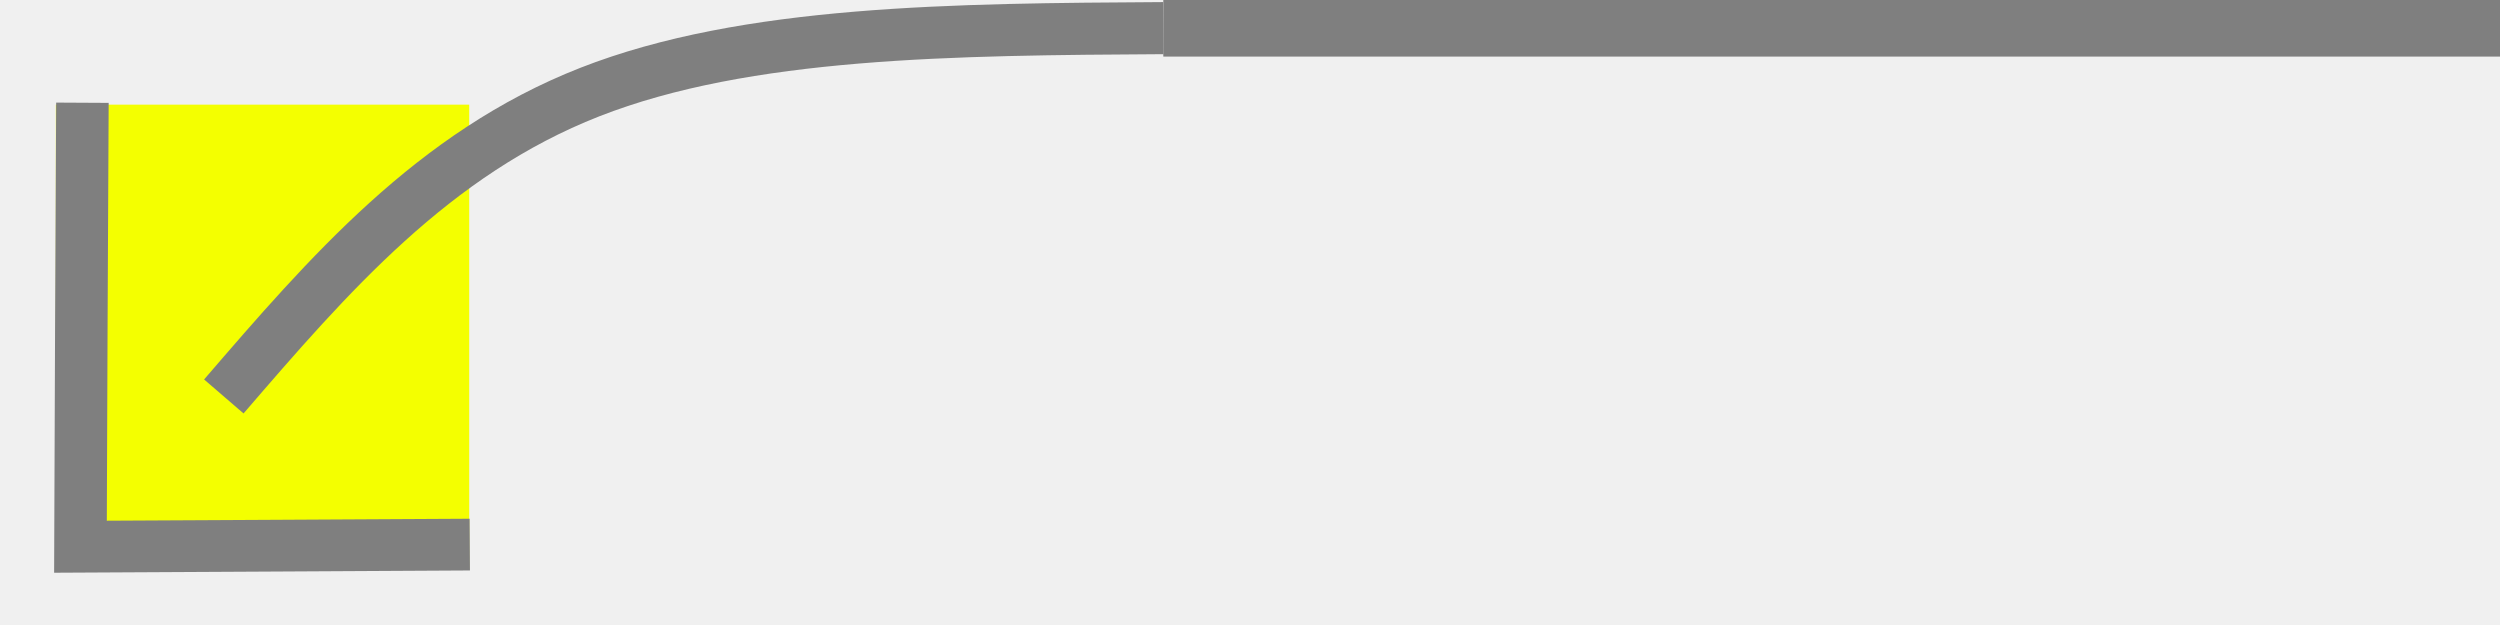
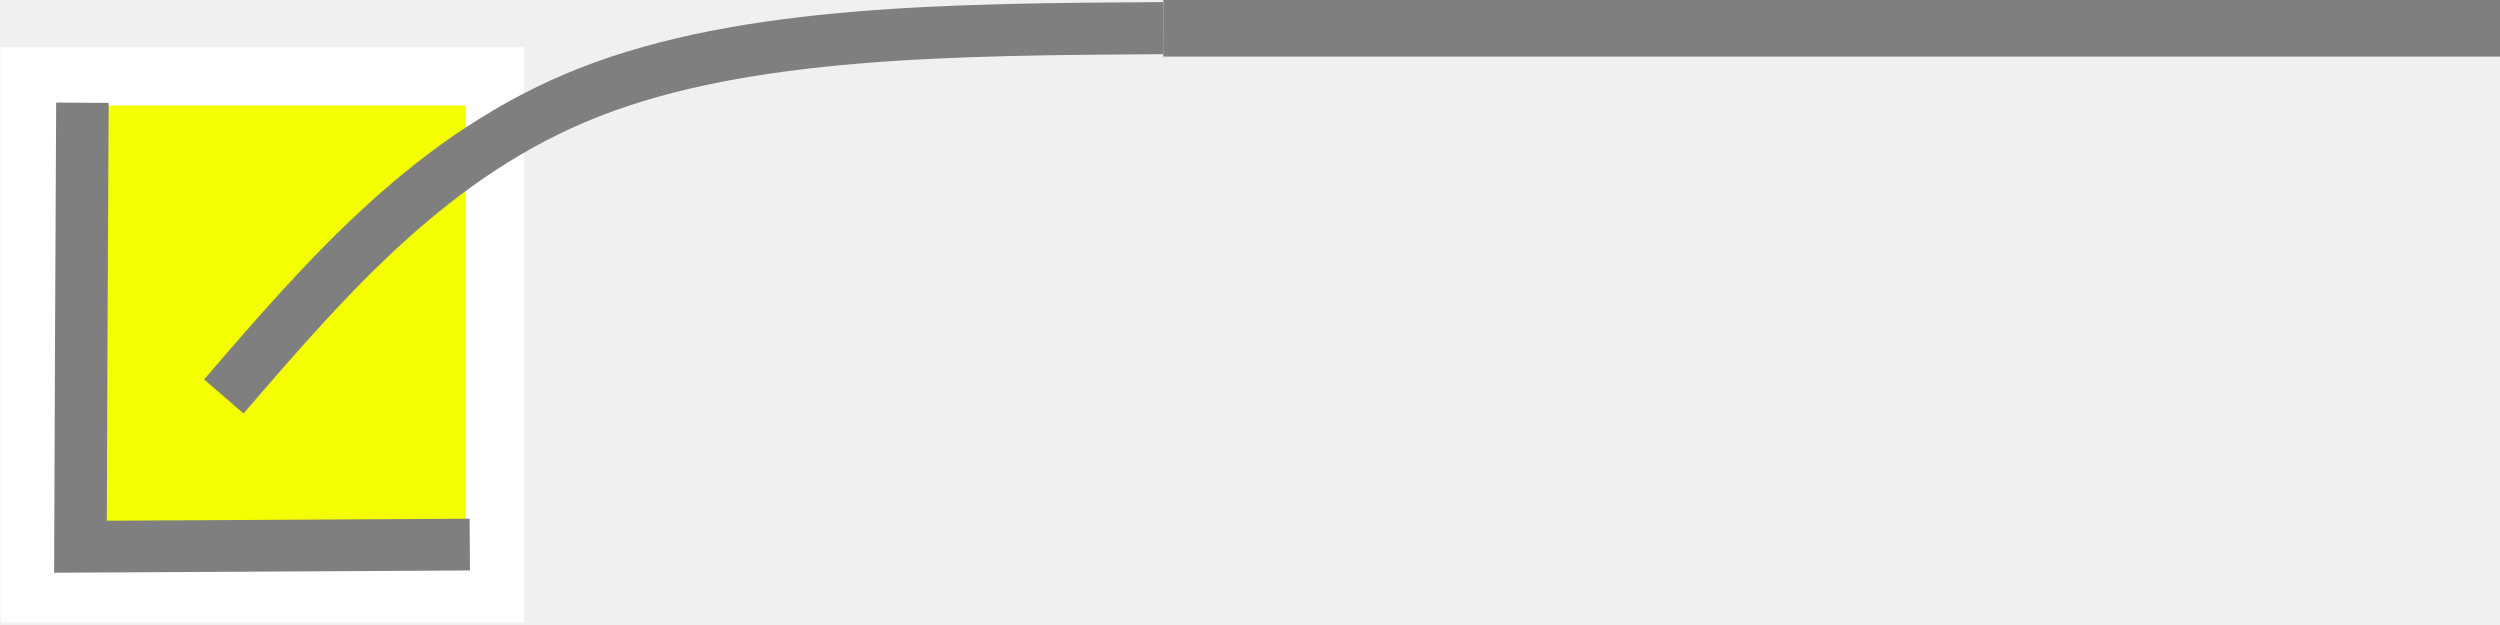
<svg xmlns="http://www.w3.org/2000/svg" xmlns:ns1="http://www.openswatchbook.org/uri/2009/osb" xmlns:xlink="http://www.w3.org/1999/xlink" version="1.1" id="svg851" xml:space="preserve" width="48" height="12" viewBox="0 0 48 12">
  <defs id="defs855">
    <linearGradient id="linearGradient921" ns1:paint="solid">
      <stop style="stop-color:#7f7f7f;stop-opacity:1;" offset="0" id="stop919" />
    </linearGradient>
    <linearGradient id="linearGradient915" ns1:paint="solid">
      <stop style="stop-color:#7f7f7f;stop-opacity:1;" offset="0" id="stop913" />
    </linearGradient>
    <linearGradient xlink:href="#linearGradient915" id="linearGradient917" x1="12.031" y1="4.894" x2="18.018" y2="4.894" gradientUnits="userSpaceOnUse" />
    <linearGradient xlink:href="#linearGradient921" id="linearGradient923" x1="0.059" y1="0.387" x2="36.047" y2="0.387" gradientUnits="userSpaceOnUse" />
  </defs>
  <g id="g859" transform="scale(1.333333)">
    <g id="g863" transform="matrix(0.5368631,0,0,-1,16.71994,0.7923664)" style="stroke-width:0.819;stroke-miterlimit:4;stroke-dasharray:none;stroke:url(#linearGradient923)">
      <path d="M 0.059,0.387 H 36.047" style="fill:none;stroke:url(#linearGradient923);stroke-width:0.819;stroke-linecap:butt;stroke-linejoin:miter;stroke-miterlimit:4;stroke-dasharray:none;stroke-opacity:1" id="path865" />
    </g>
-     <path d="M 0.804,1.507 H 6.757 V 8.19 H 0.804 Z" style="fill:#f4ff00;fill-opacity:1;fill-rule:nonzero;stroke:none;stroke-width:0.991" id="path869" />
+     <path d="M 0.428,1.1 H 7.124 V 8.544 H 0.428 Z" style="fill:#f4ff00;fill-opacity:1;fill-rule:nonzero;stroke:#ffffff;stroke-width:0.84;stroke-miterlimit:4;stroke-dasharray:none;stroke-opacity:1" id="path869" />
    <g id="g875" transform="matrix(1,0,0,0.9854072,-11.25123,0.03970304)" style="stroke-width:0.756;stroke-miterlimit:4;stroke-dasharray:none;stroke:url(#linearGradient917)">
      <path d="M 12.438,1.461 C 12.426,3.621 12.418,5.785 12.41,7.949 14.277,7.938 16.148,7.93 18.016,7.918" style="fill:none;stroke:url(#linearGradient917);stroke-width:0.756;stroke-linecap:butt;stroke-linejoin:miter;stroke-miterlimit:4;stroke-dasharray:none;stroke-opacity:1" id="path877" />
    </g>
    <path style="fill:none;fill-rule:evenodd;stroke:#7f7f7f;stroke-width:0.75;stroke-linecap:butt;stroke-linejoin:miter;stroke-opacity:1;stroke-miterlimit:4;stroke-dasharray:none" d="M 3.223,5.709 C 4.73,3.96 6.238,2.21 8.493,1.326 10.748,0.442 13.75,0.424 16.752,0.405" id="path905" />
  </g>
</svg>
